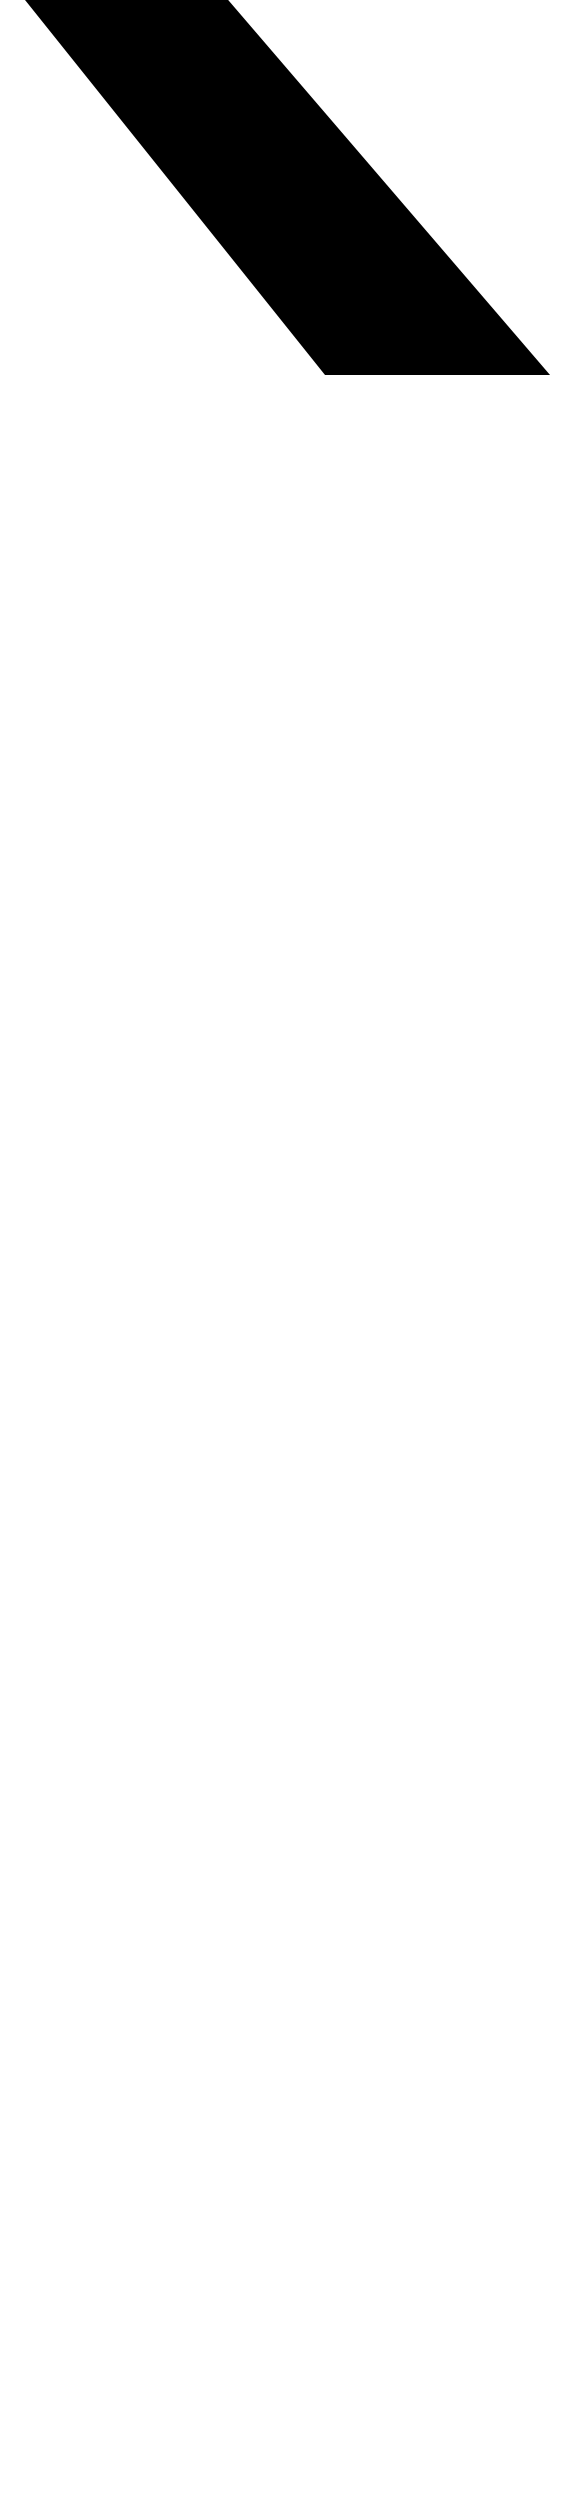
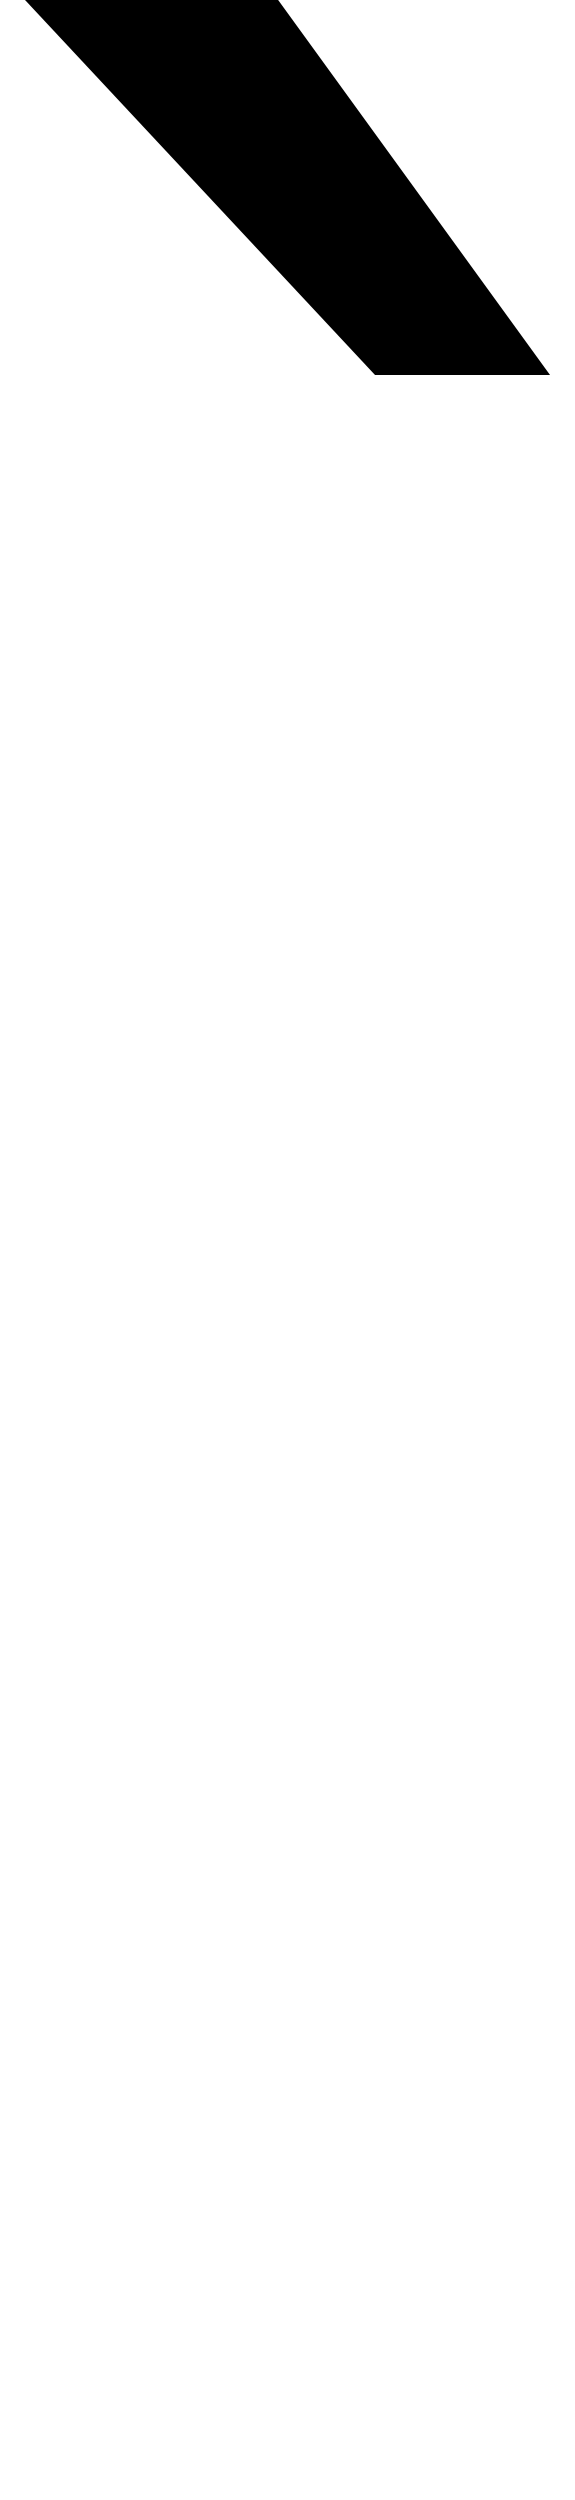
<svg xmlns="http://www.w3.org/2000/svg" version="1.1" width="23" height="100" id="svg4460">
  <defs id="defs4462" />
  <g aria-label="C" id="text3215" style="font-size:32px;line-height:1.25" transform="translate(-37.75,-4)">
    <g aria-label="A" id="text5282" transform="matrix(1.629091,0,0,2.829203,-41.00273,-68.77696)">
-       <path d="m 53.943,25.723 7.903,5.302 c -9.295,-2.3e-5 -3.683,0 -5.525,0 l -7.366,-5.302 z" id="path10619" style="font-size:22.348px;line-height:1.25;stroke-width:0.466" />
+       <path d="m 55.17,25.723 6.676,5.302 h -4.297 l -8.594,-5.302 z" id="path10619" style="font-size:22.348px;line-height:1.25;stroke-width:0.466" />
    </g>
  </g>
</svg>
